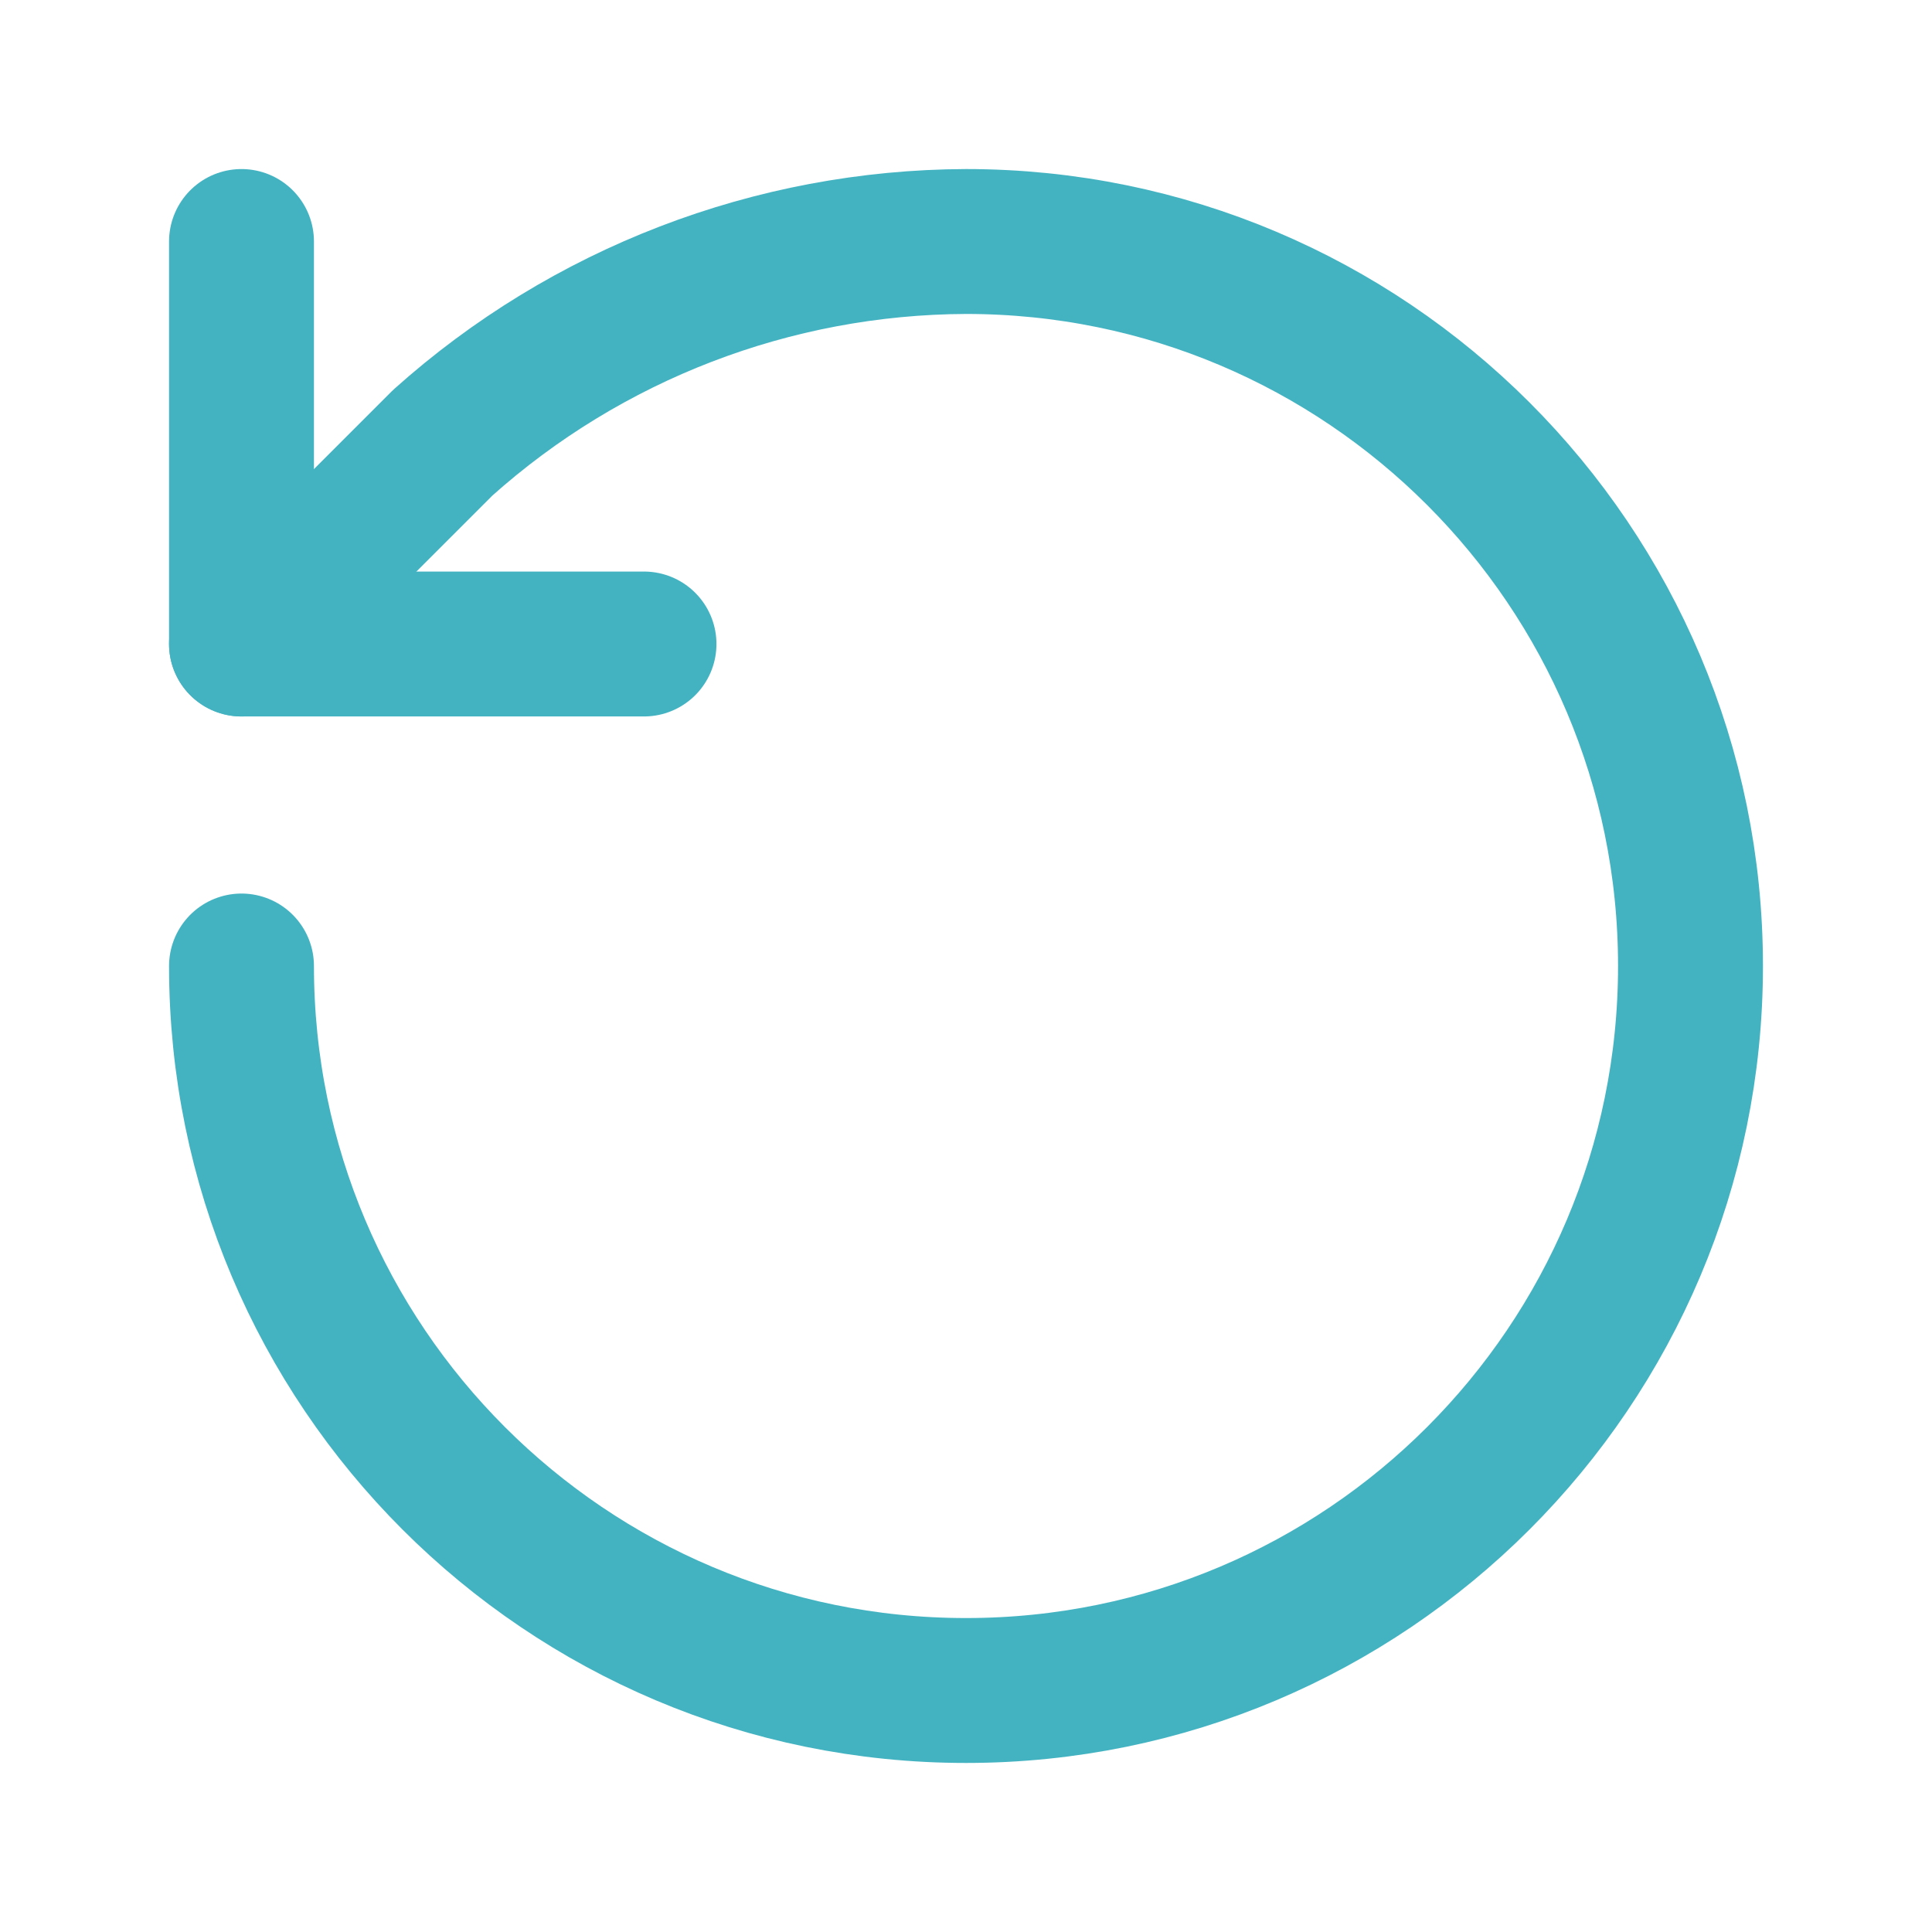
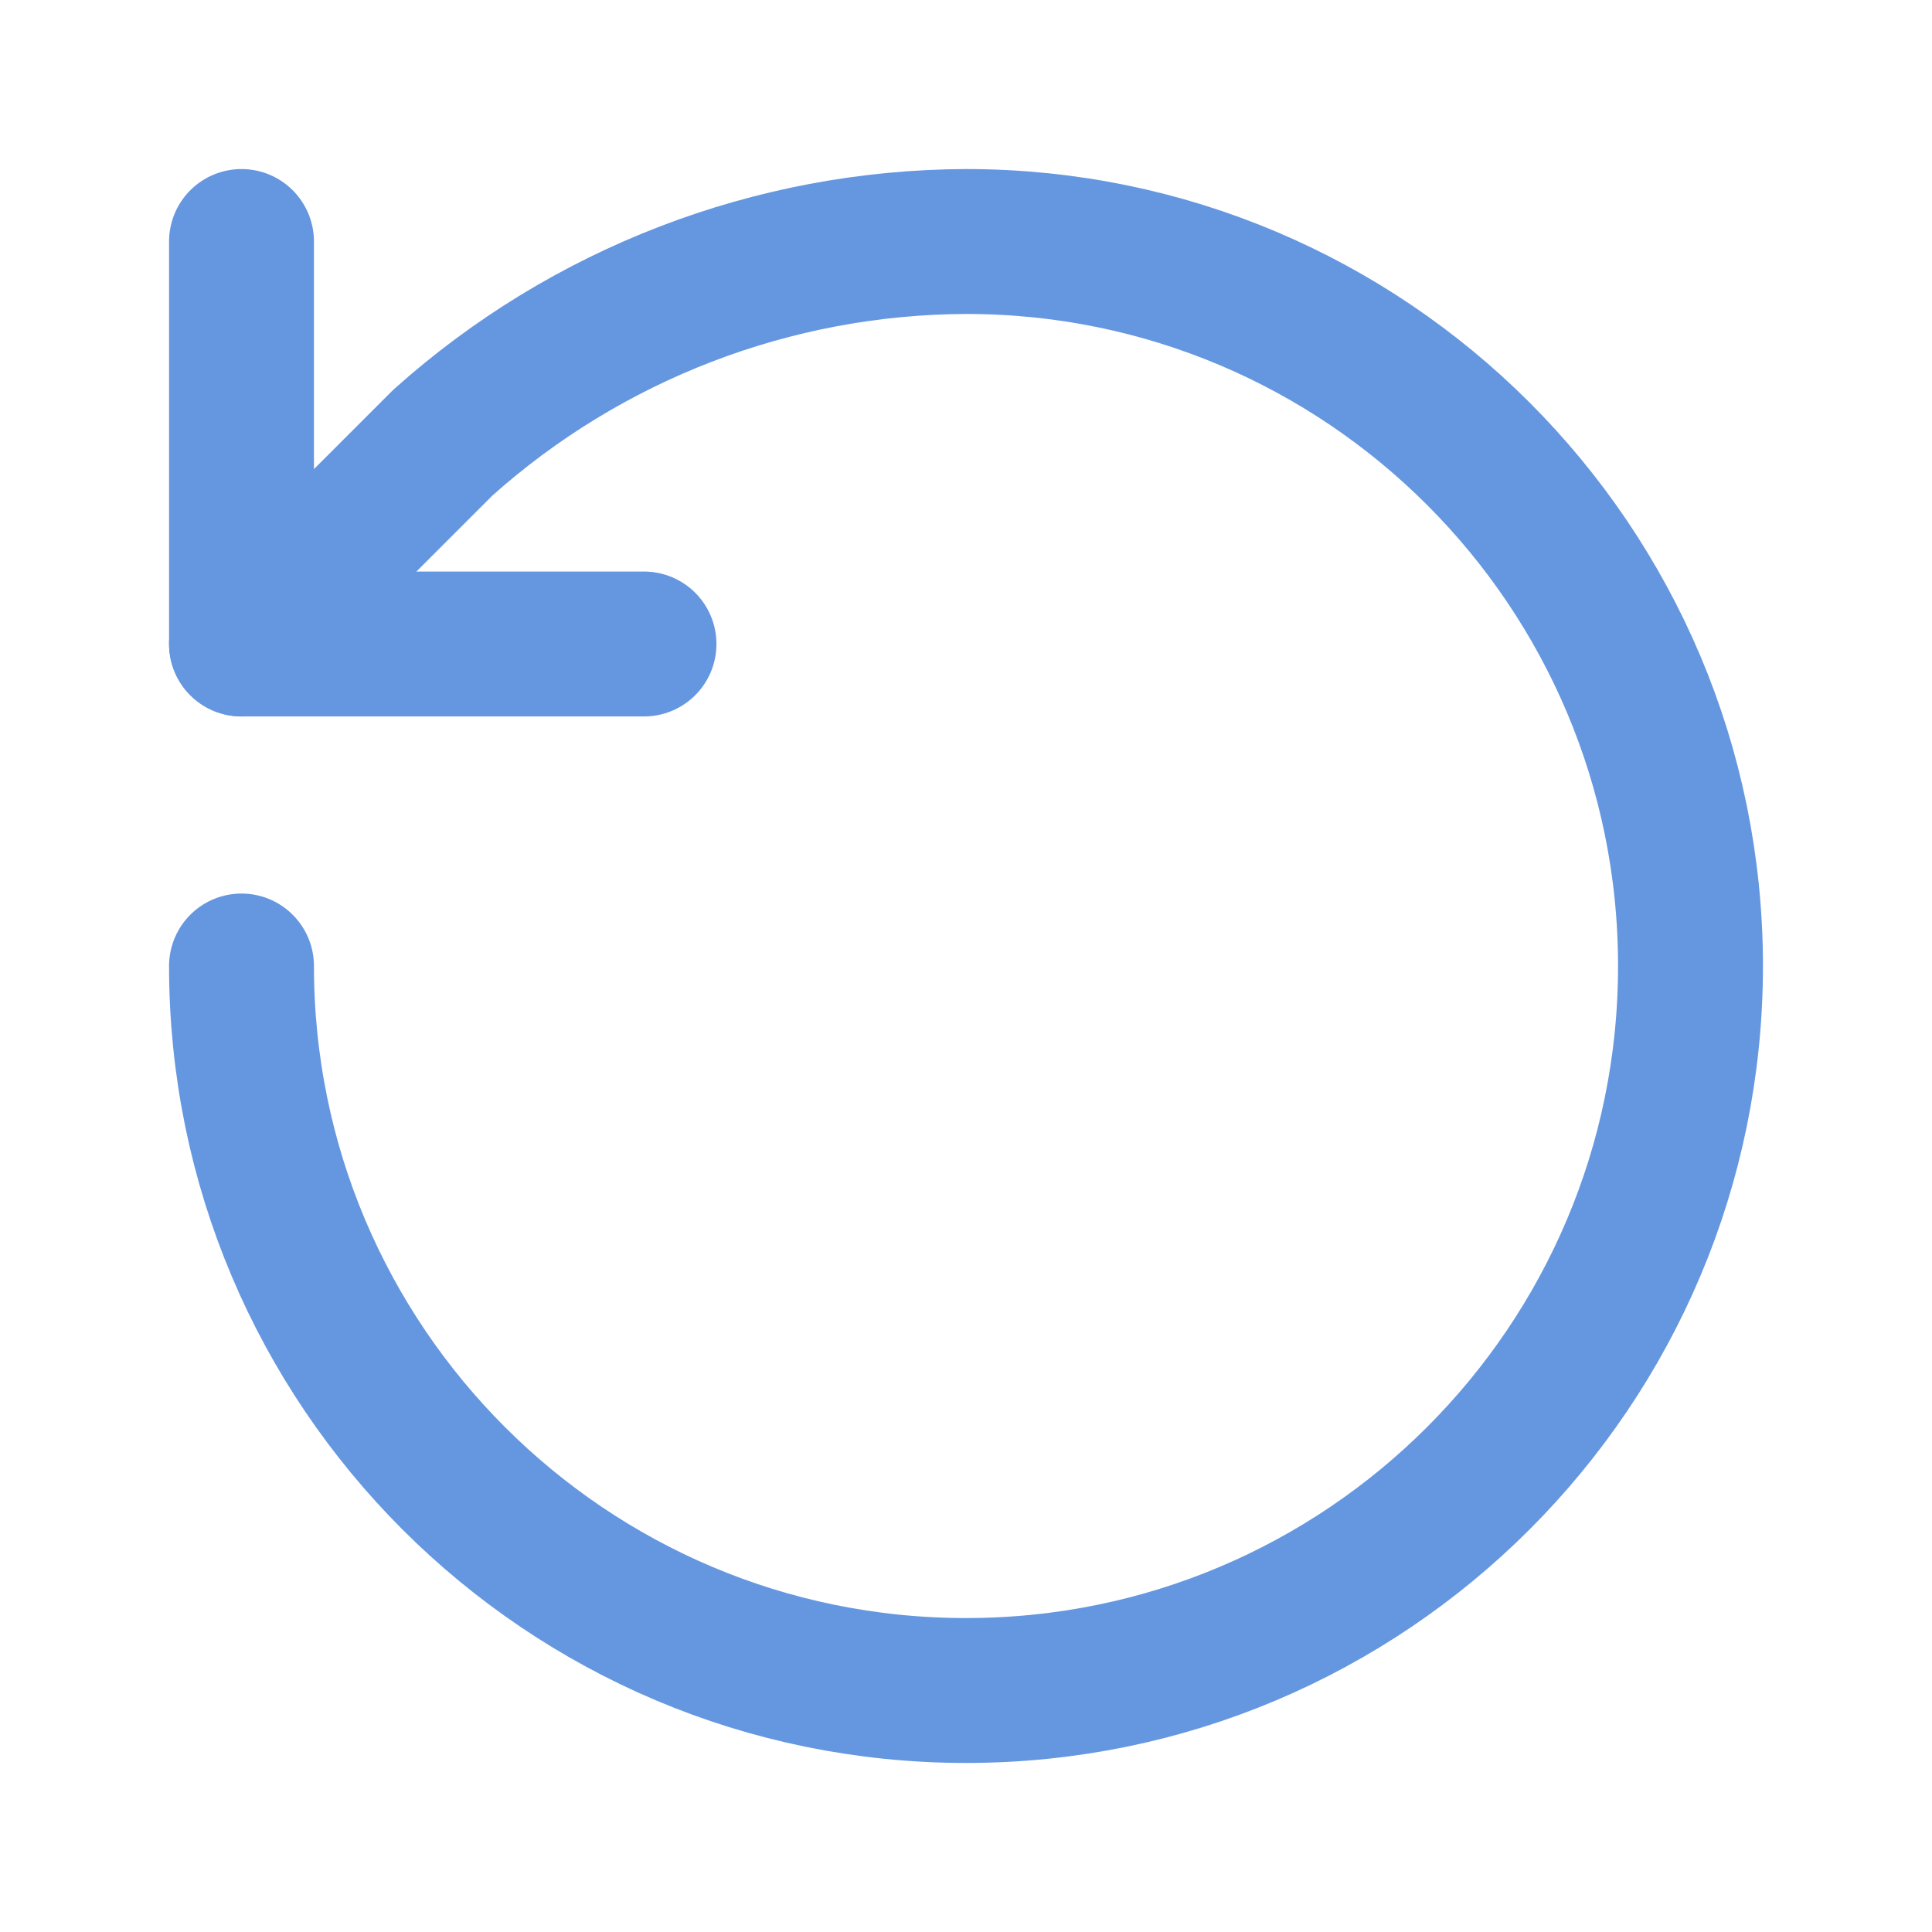
- <svg xmlns="http://www.w3.org/2000/svg" viewBox="0 0 24 24" fill="none" stroke="#43B3C2" stroke-width="1.8" stroke-linecap="round" stroke-linejoin="round">
+ <svg xmlns="http://www.w3.org/2000/svg" viewBox="0 0 24 24" fill="none" stroke="#6597E0" stroke-width="1.8" stroke-linecap="round" stroke-linejoin="round">
  <path d="M3 12a9 9 0 1 0 9-9 9.8 9.8 0 0 0-6.5 2.5L3 8" />
  <polyline points="3 3 3 8 8 8" />
</svg>
